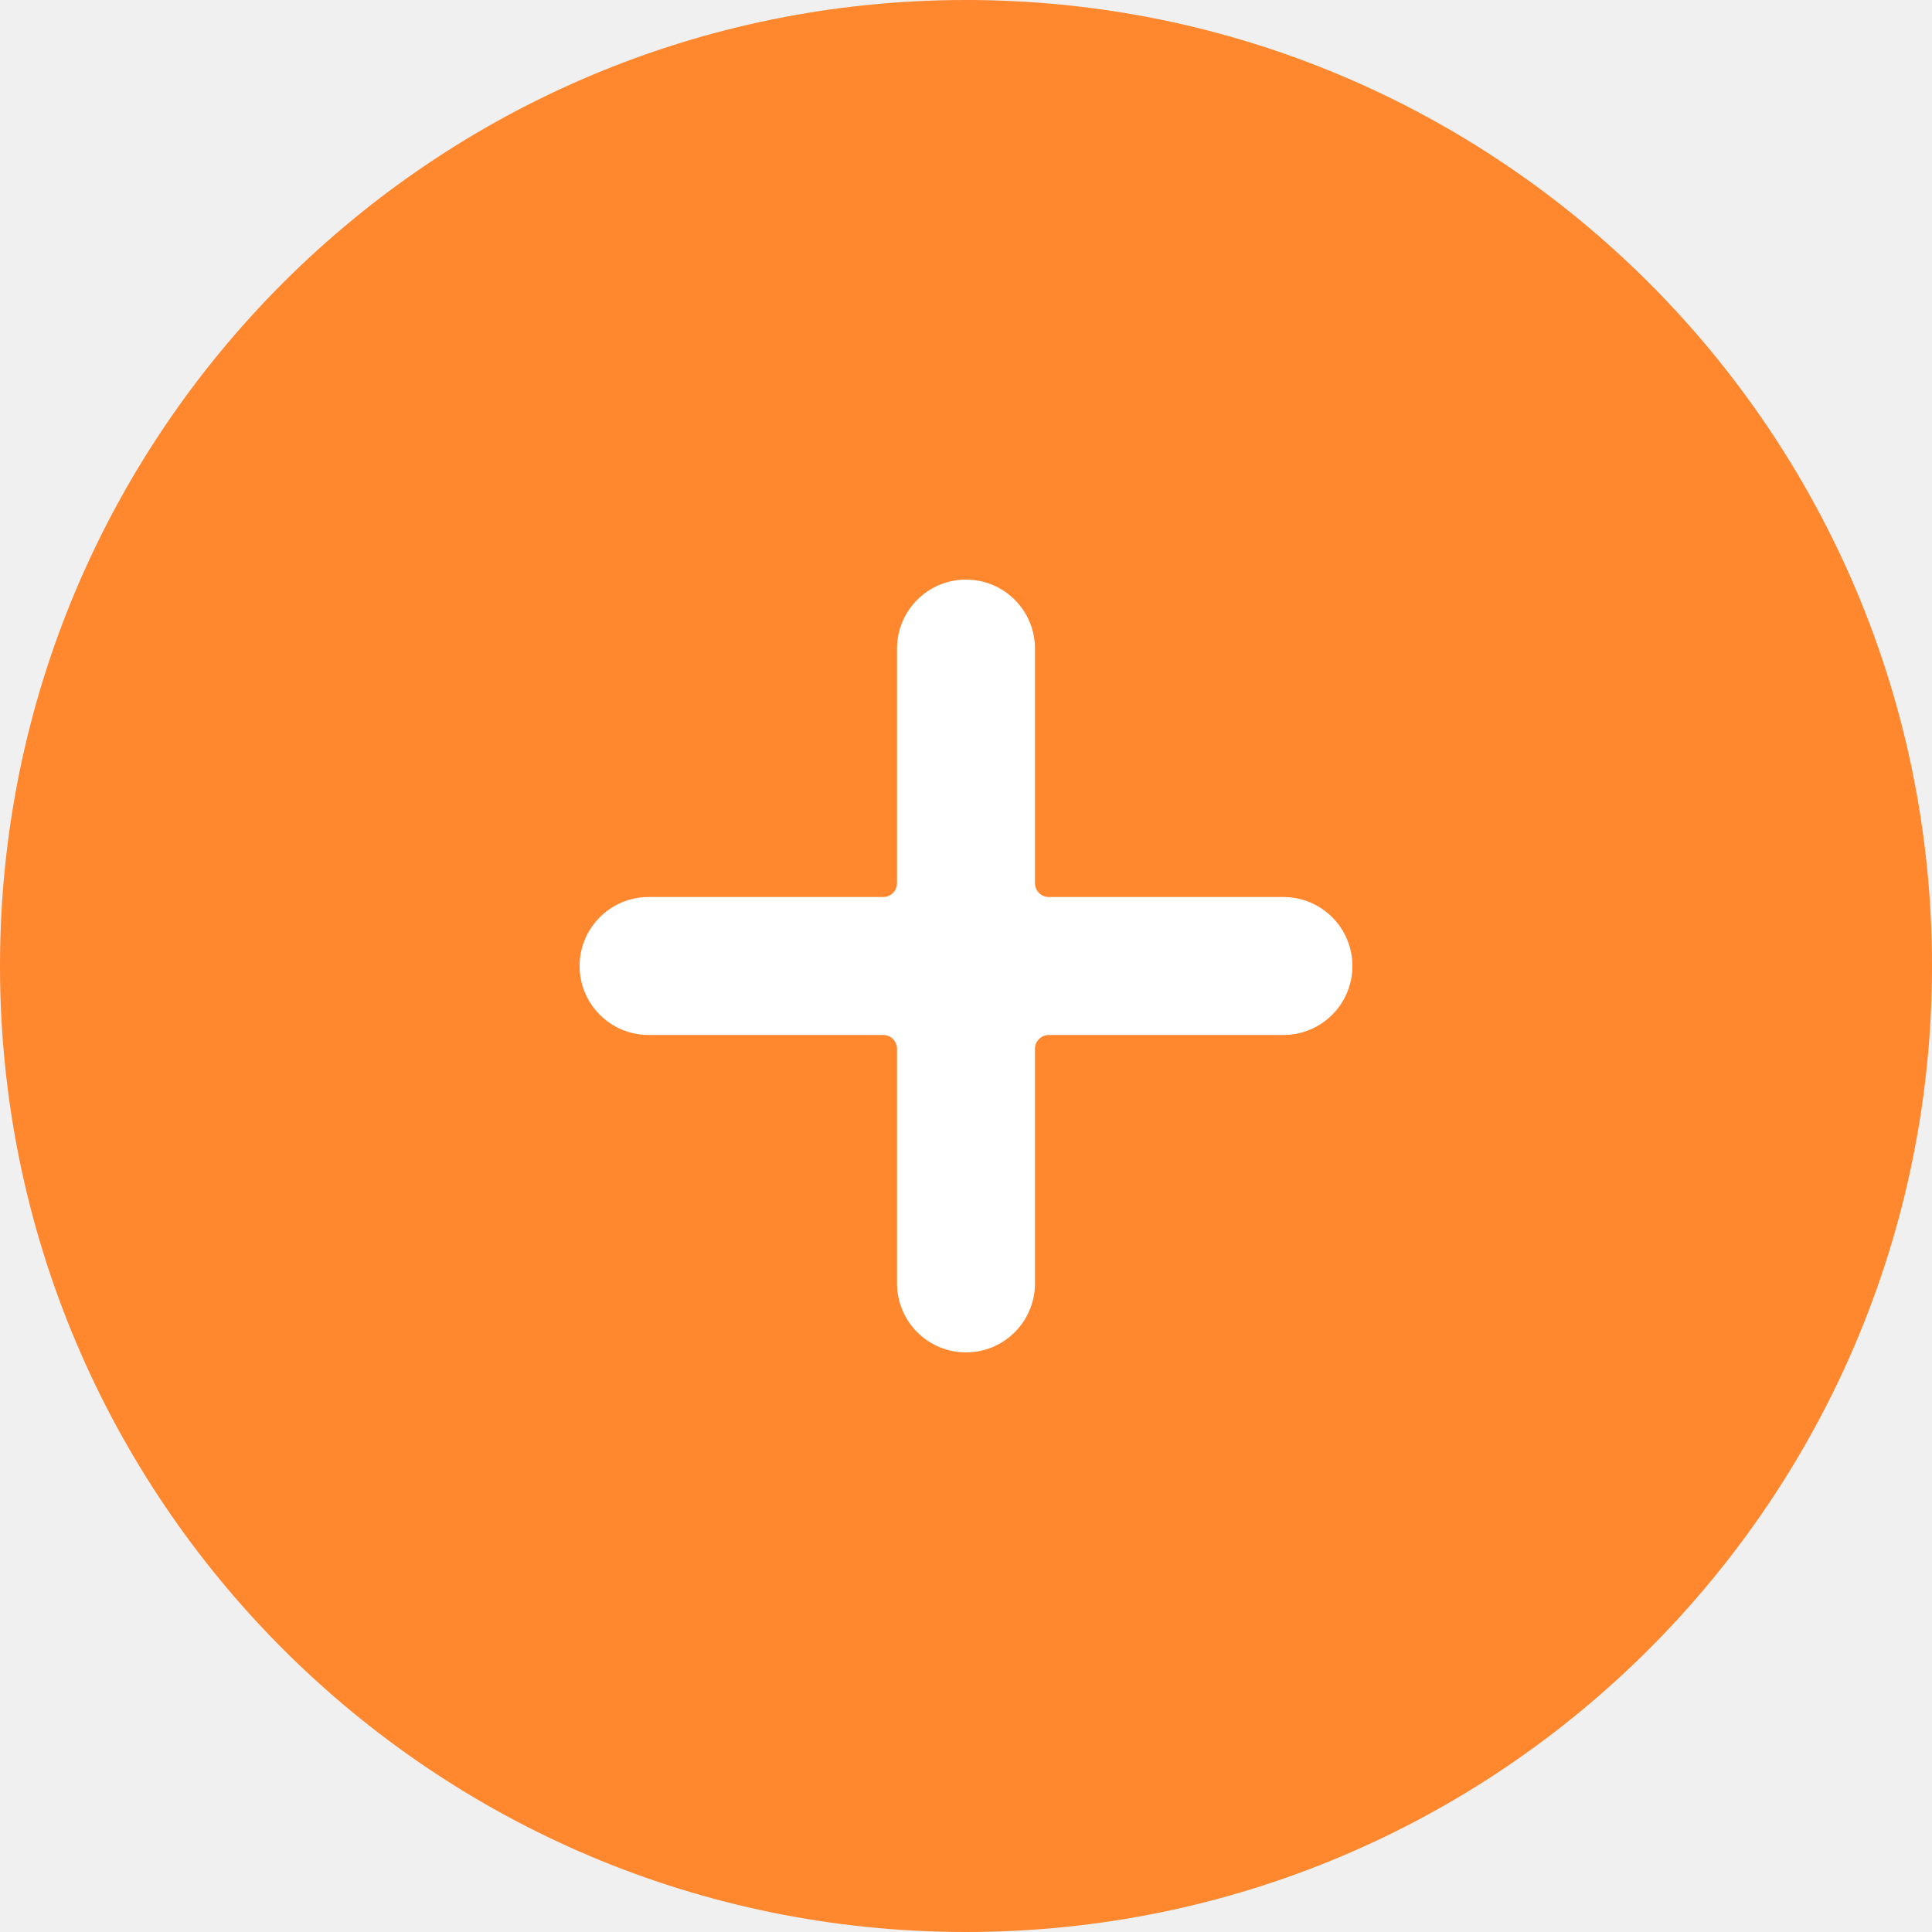
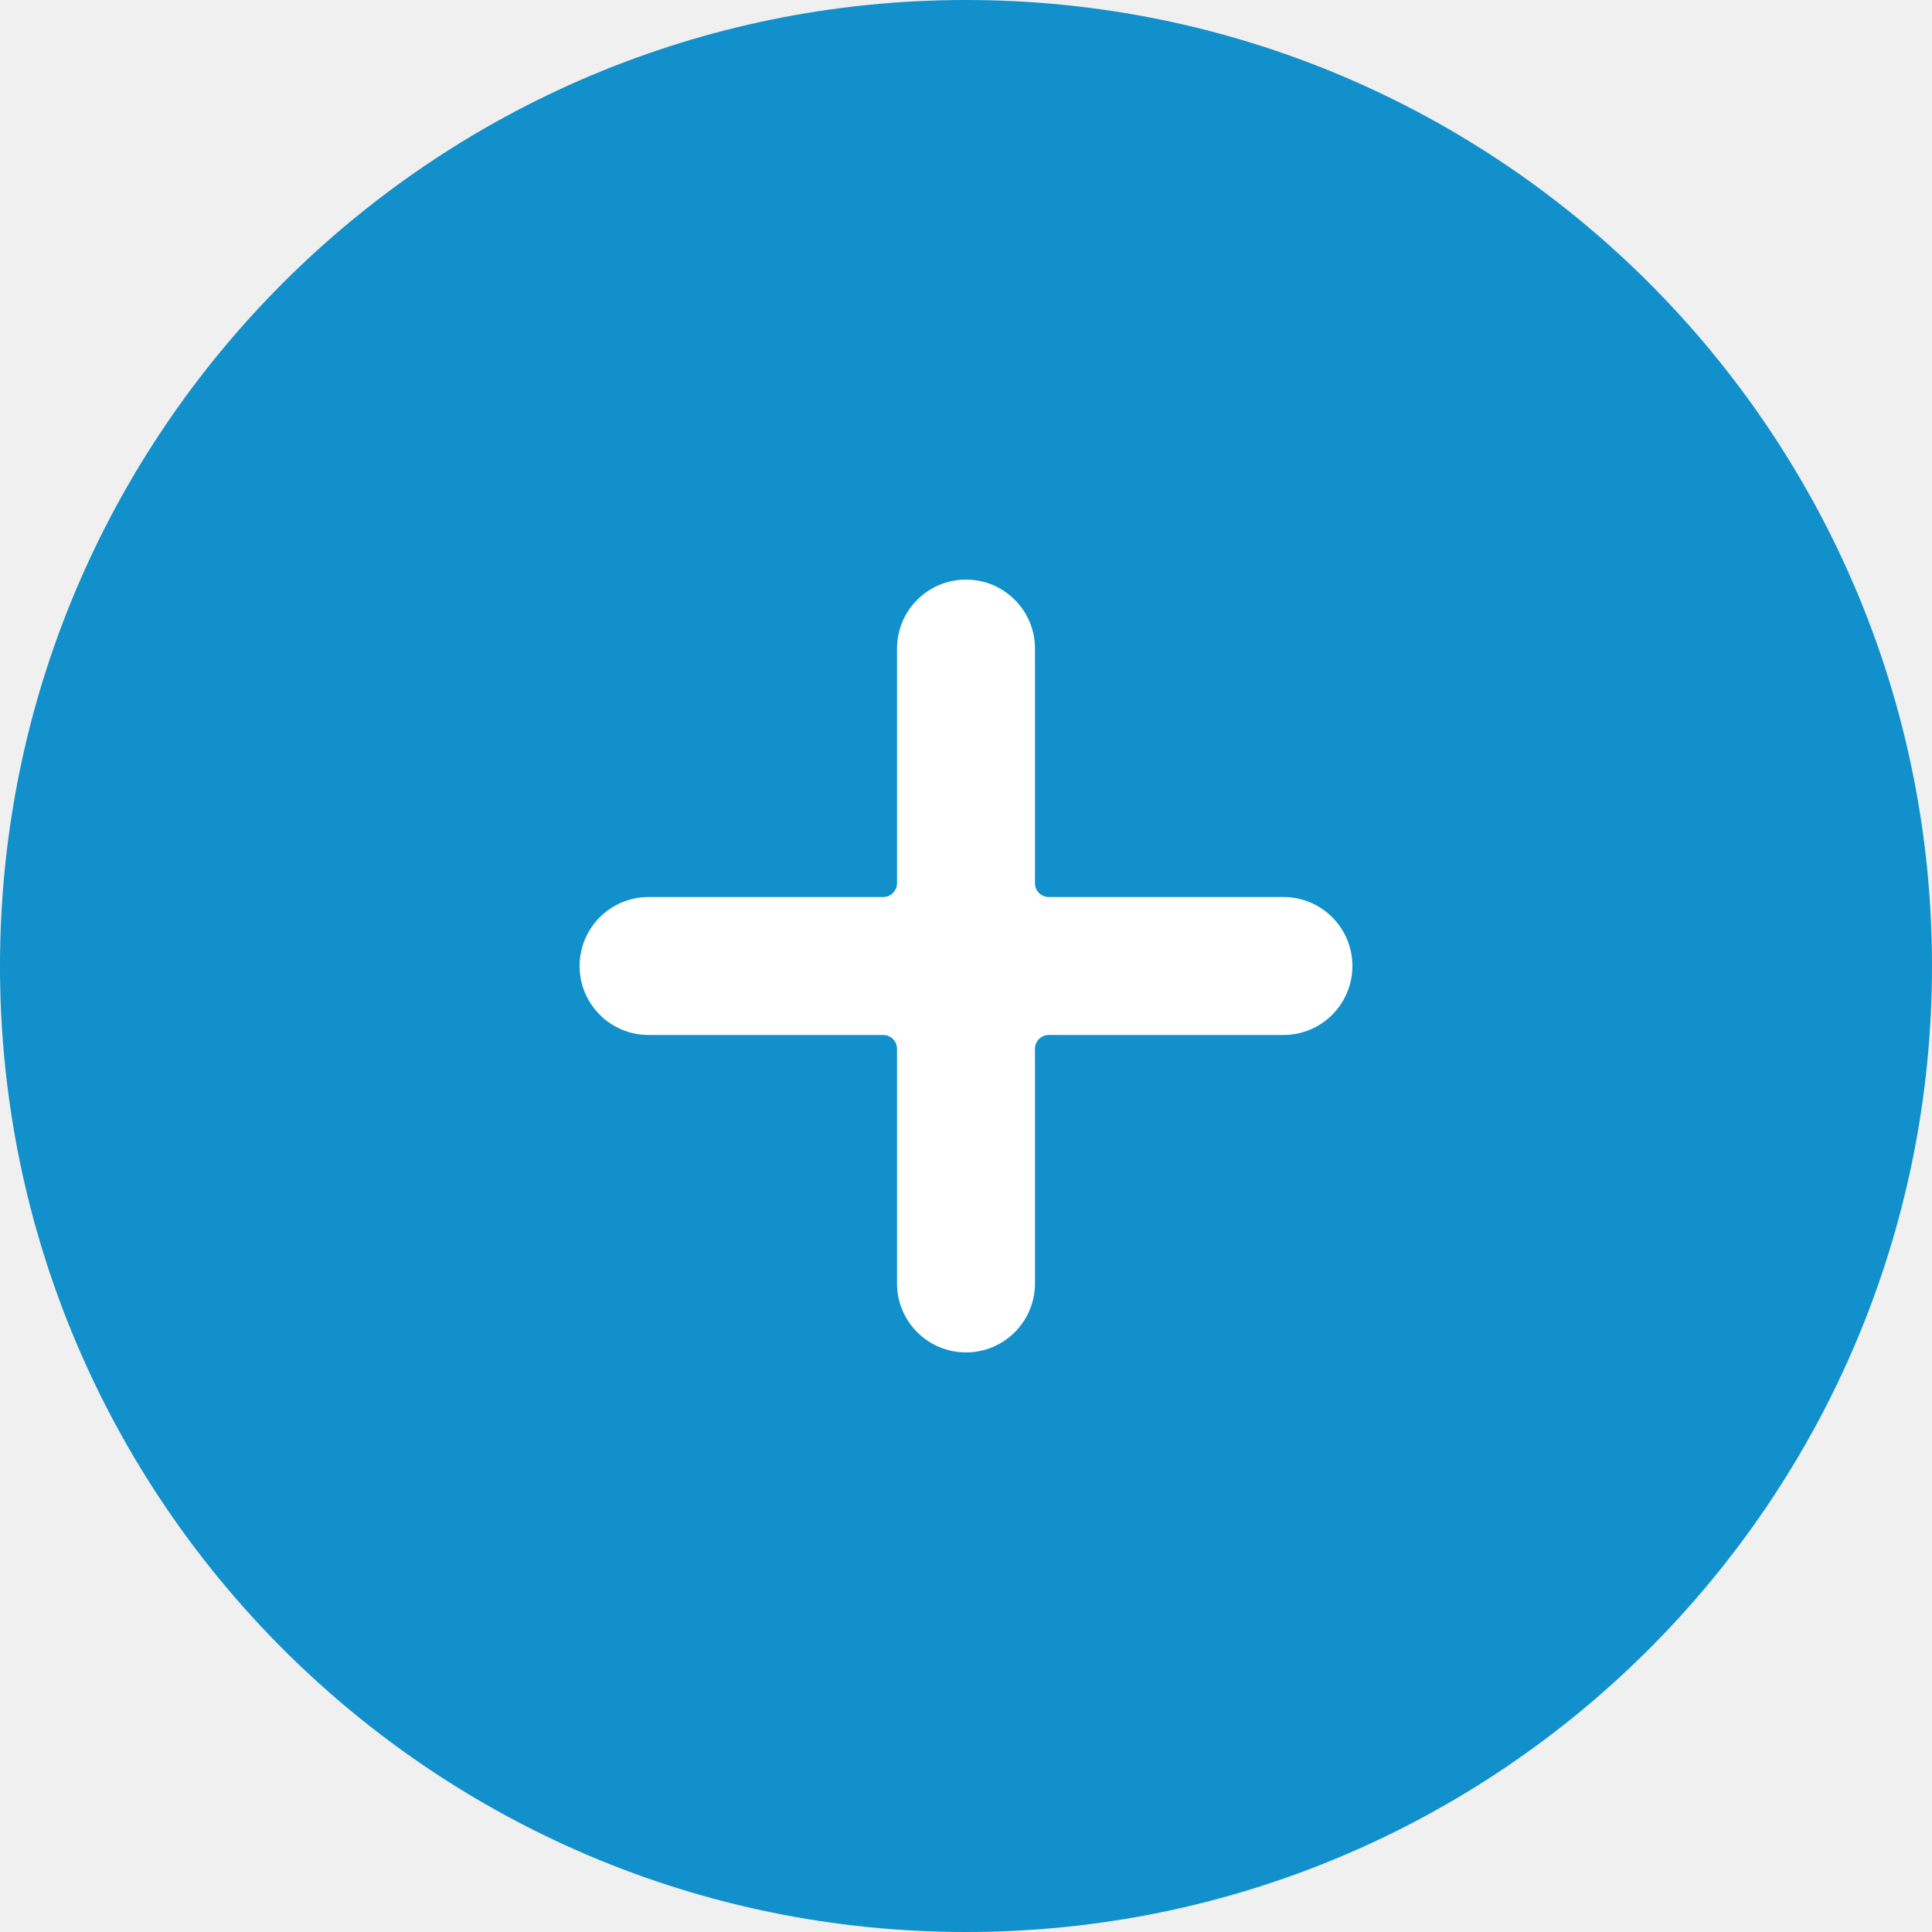
<svg xmlns="http://www.w3.org/2000/svg" width="30" height="30" viewBox="0 0 30 30" fill="none">
-   <circle cx="15" cy="15" r="15" fill="#FF872E" />
+   <path d="M15 30C23.284 30 30 23.284 30 15C30 6.716 23.284 0 15 0C6.716 0 0 6.716 0 15C0 23.284 6.716 30 15 30Z" fill="#1190CC" />
  <path d="M19.929 13.929H16.286C16.167 13.929 16.071 13.833 16.071 13.714V10.071C16.071 9.48 15.592 9 15 9C14.408 9 13.929 9.48 13.929 10.071V13.714C13.929 13.833 13.833 13.929 13.714 13.929H10.071C9.48 13.929 9 14.408 9 15C9 15.592 9.48 16.071 10.071 16.071H13.714C13.833 16.071 13.929 16.167 13.929 16.286V19.929C13.929 20.52 14.408 21 15 21C15.592 21 16.071 20.52 16.071 19.929V16.286C16.071 16.167 16.167 16.071 16.286 16.071H19.929C20.52 16.071 21 15.592 21 15C21 14.408 20.52 13.929 19.929 13.929Z" fill="white" />
</svg>
